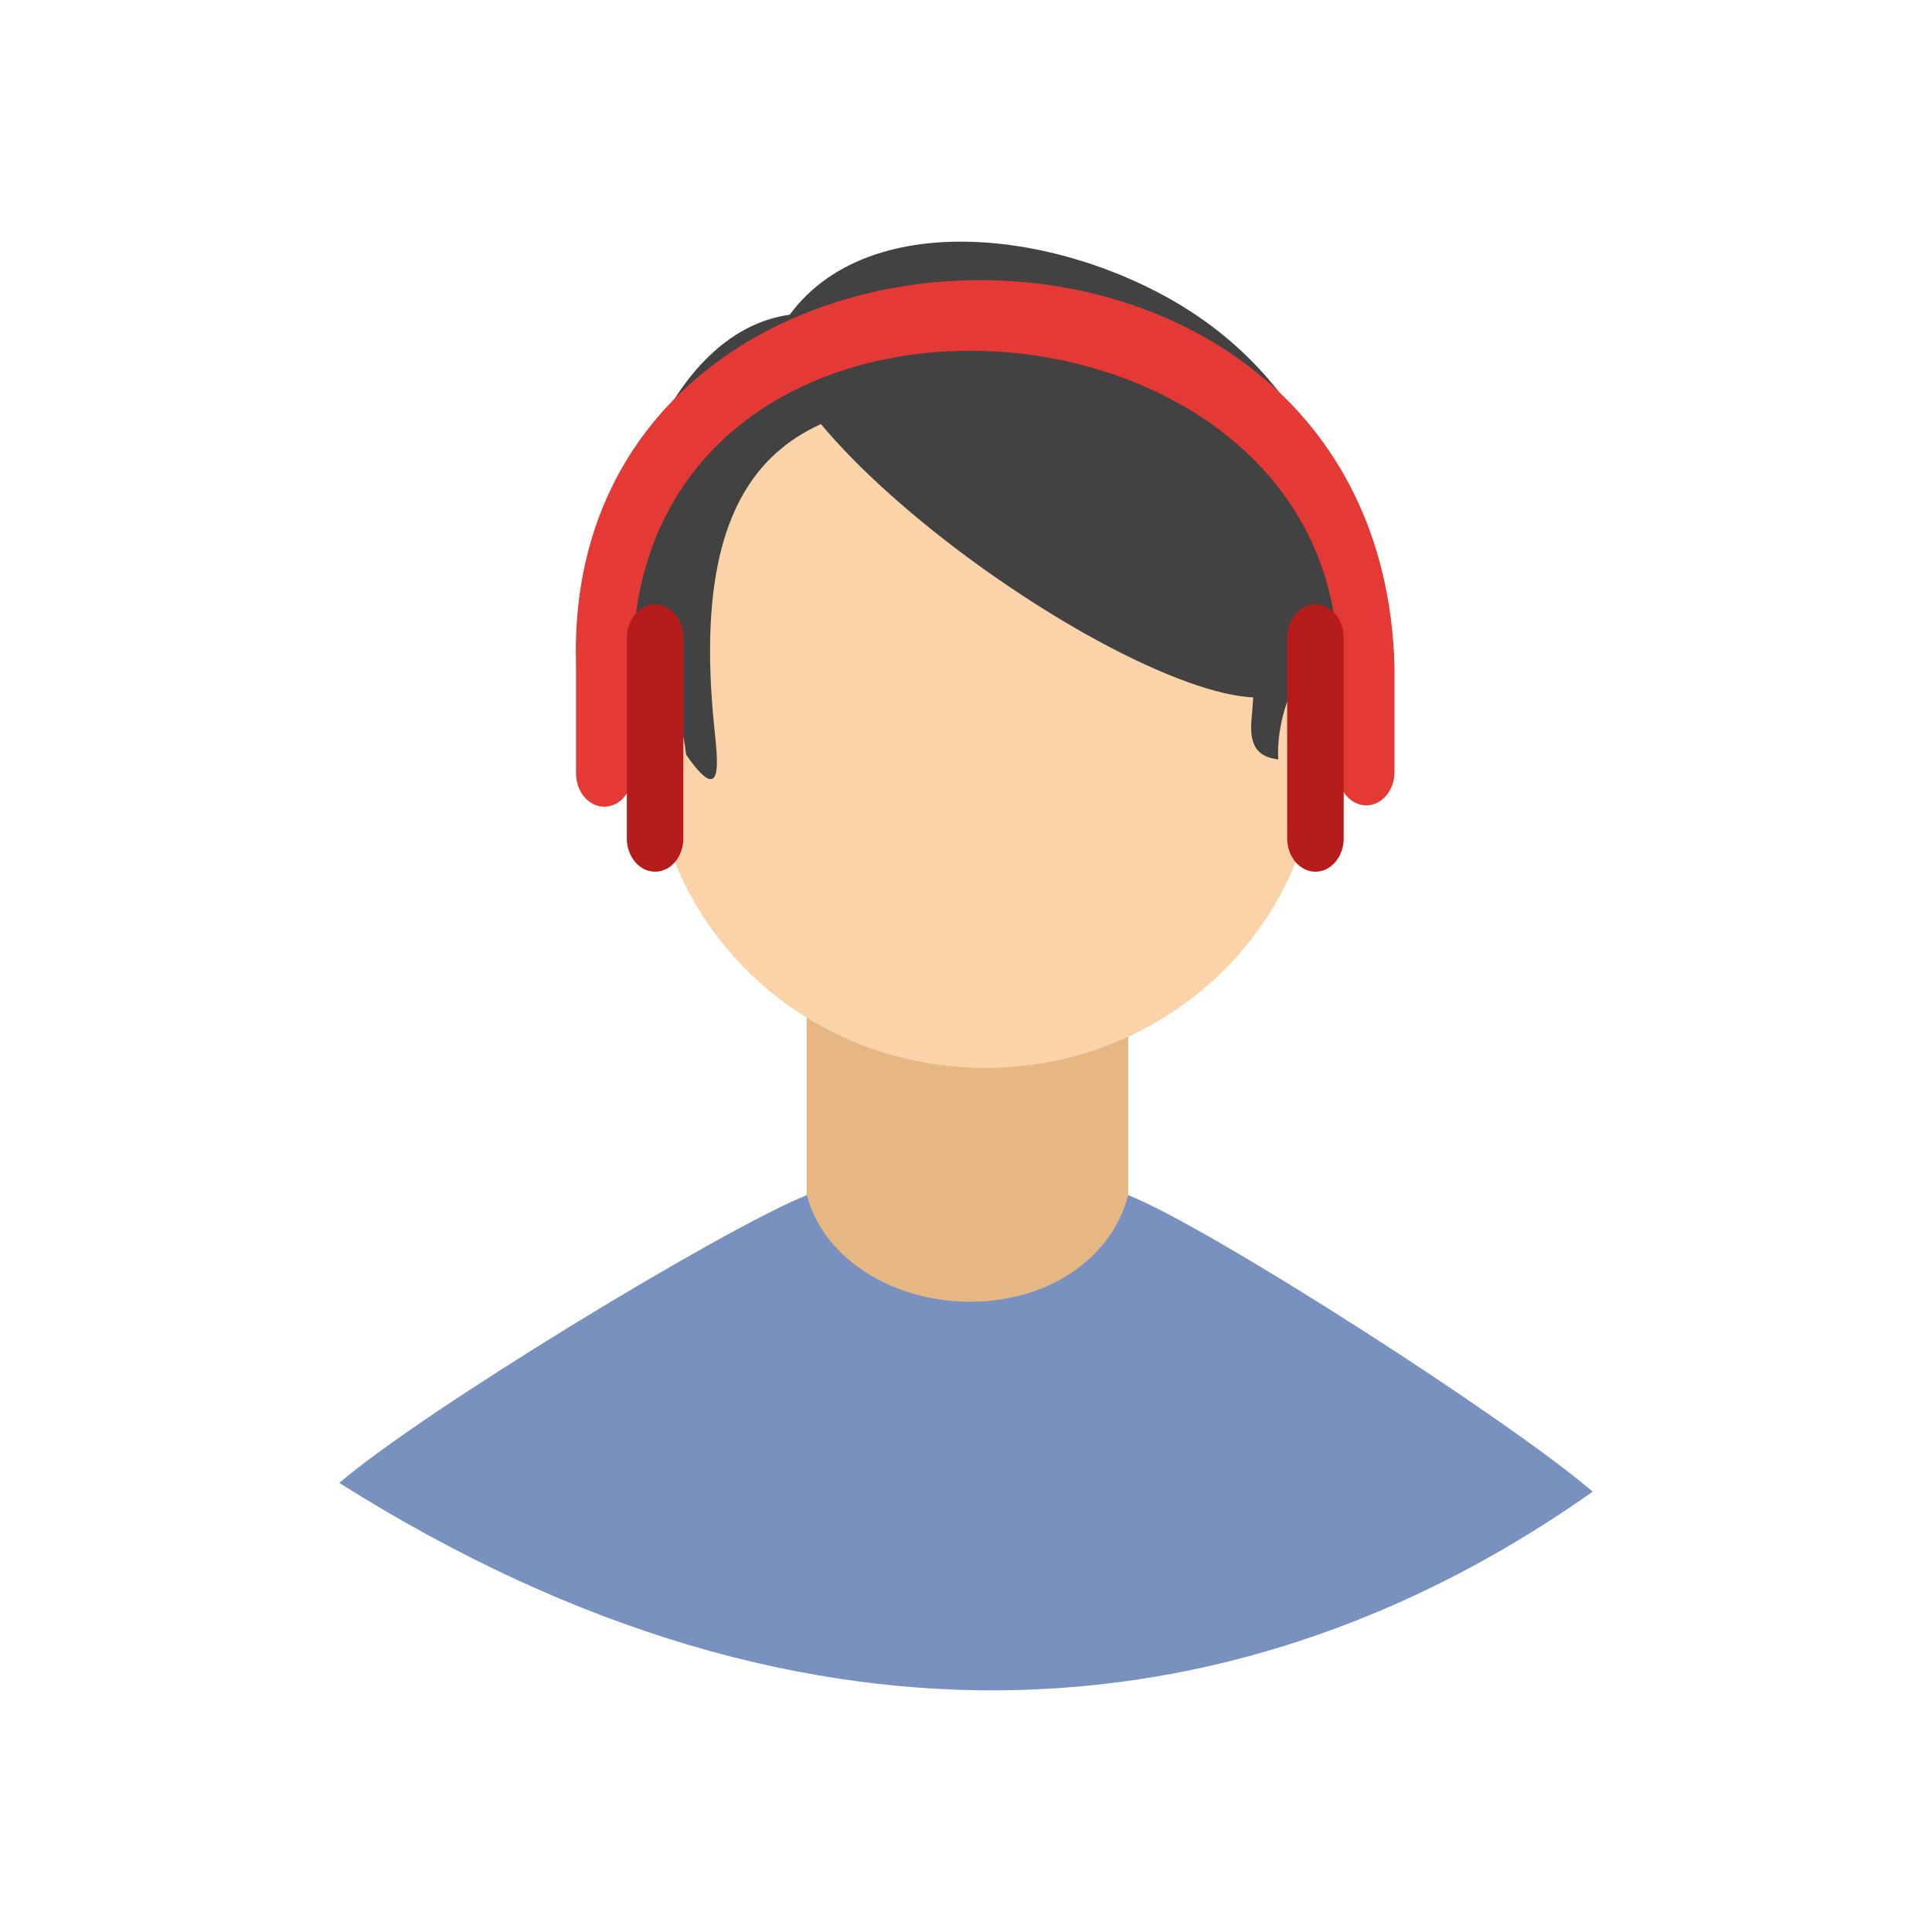
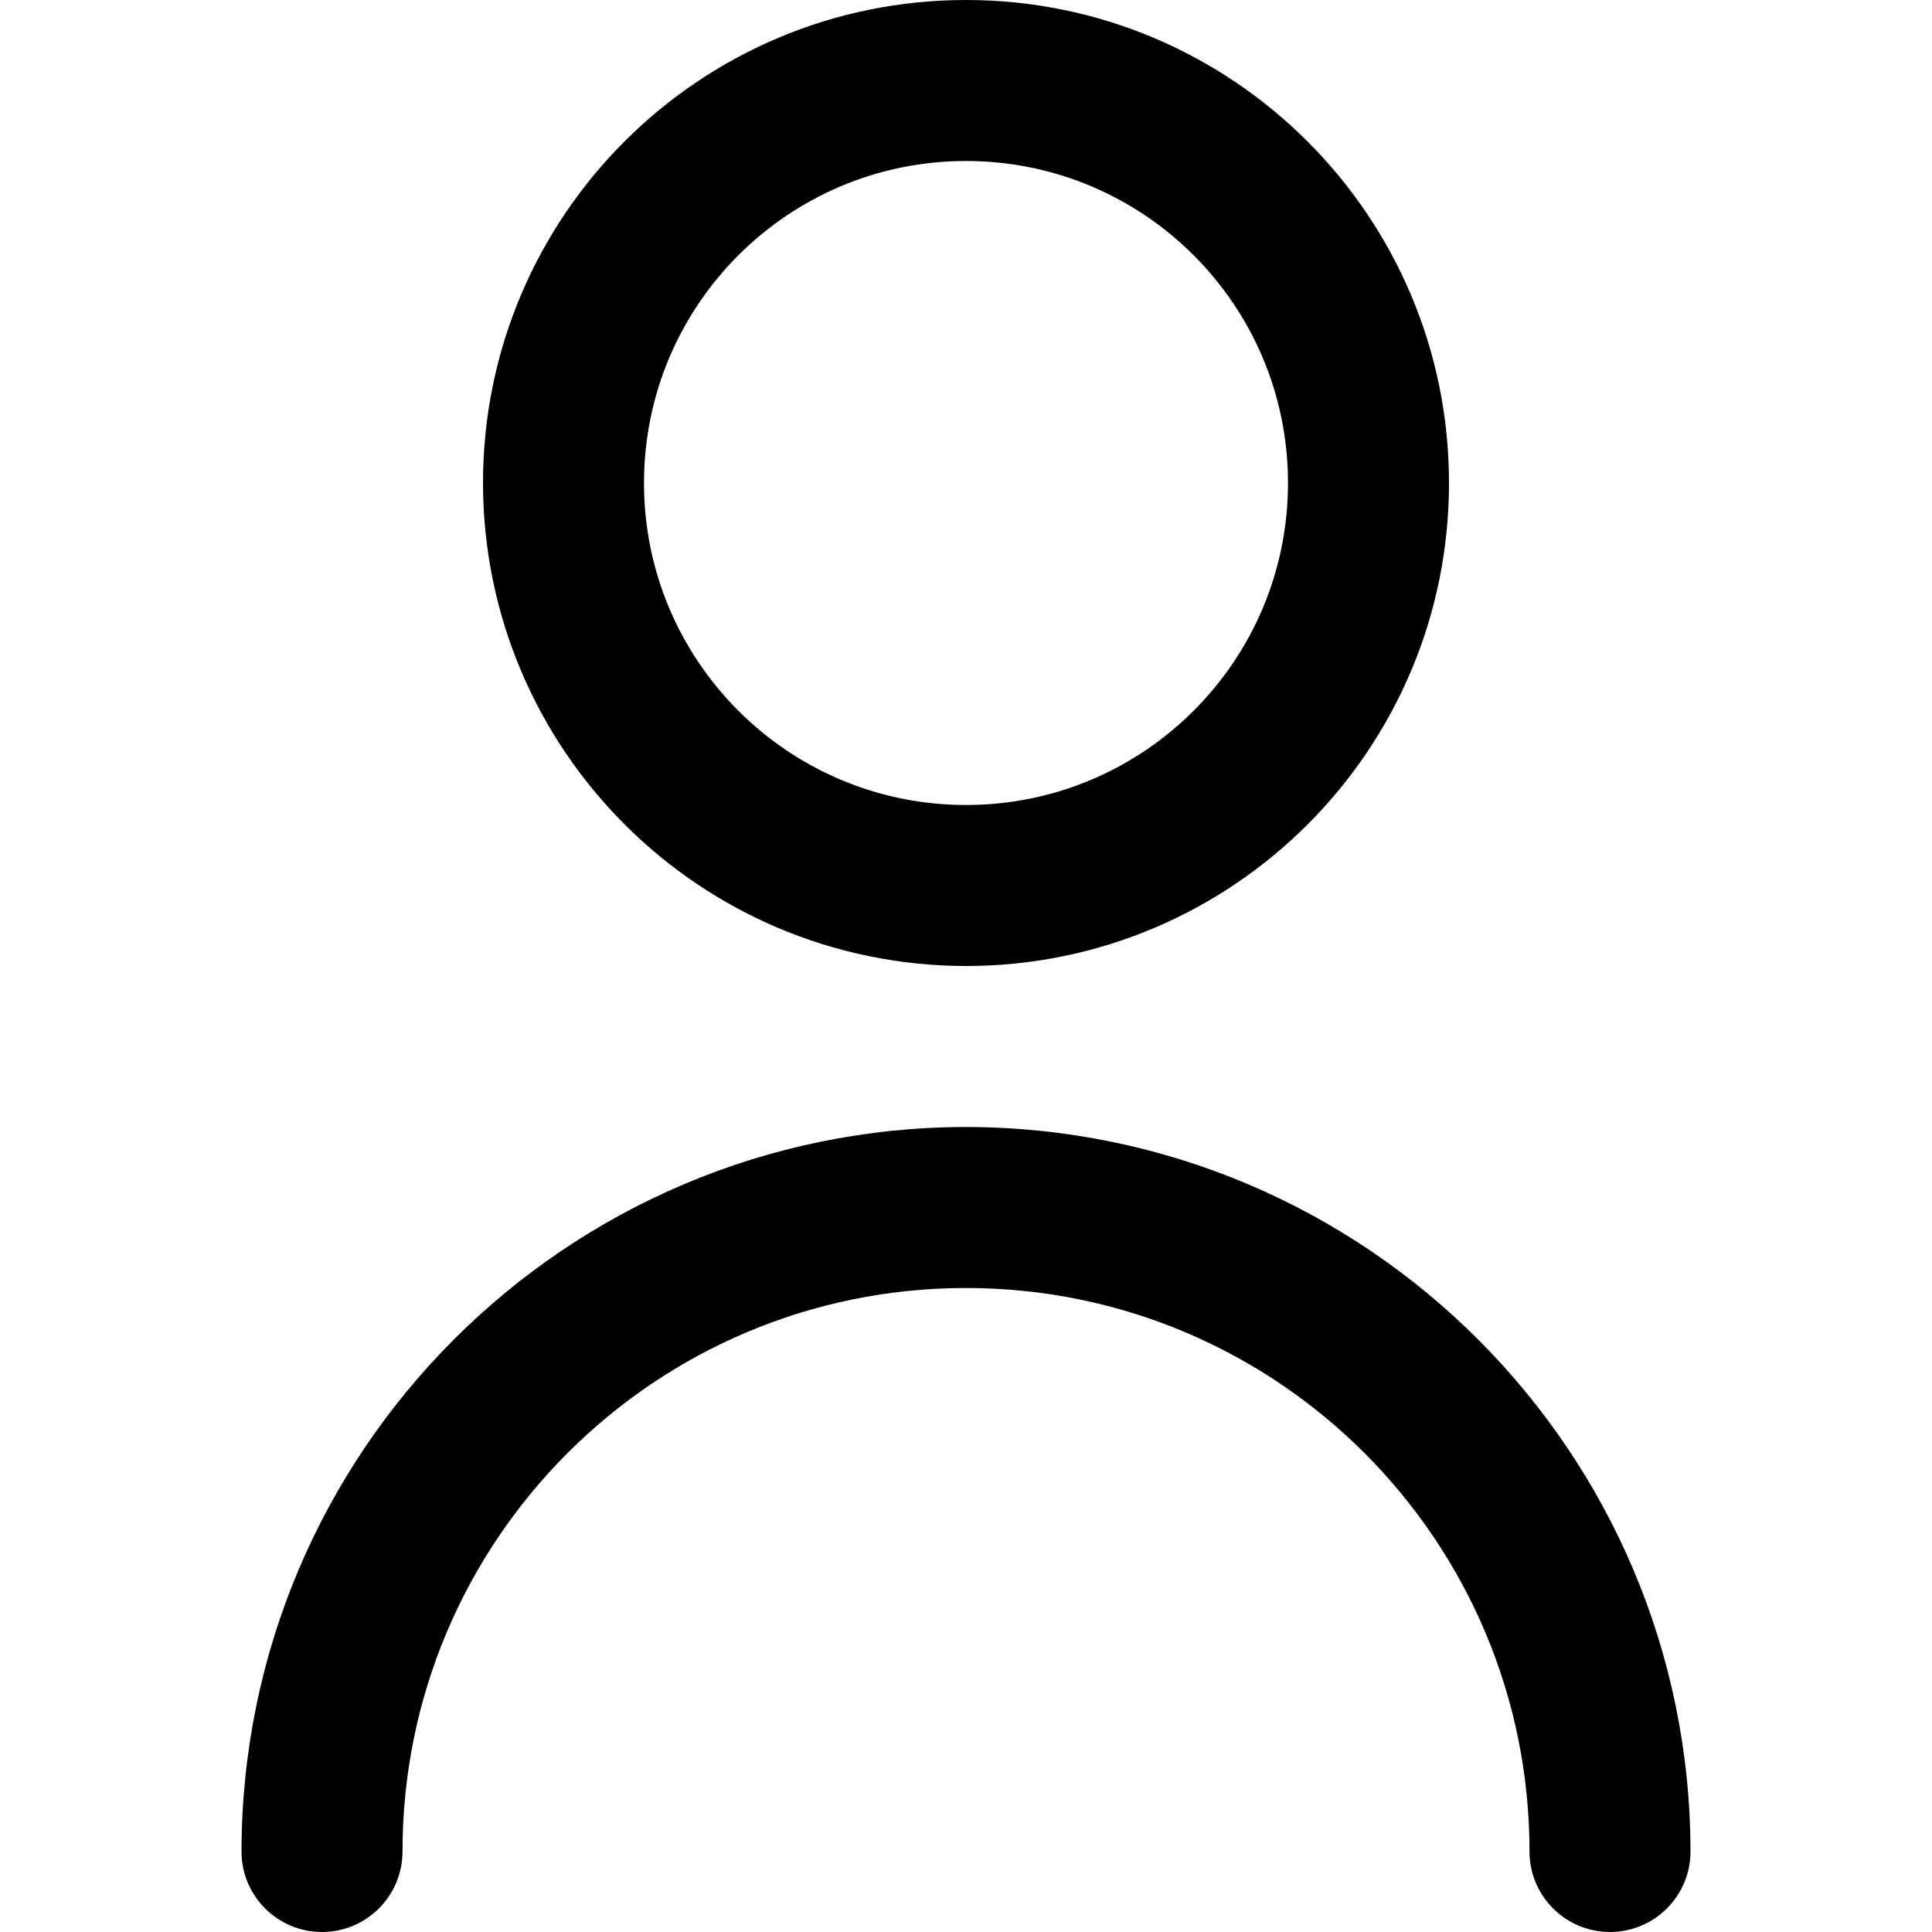
- <svg xmlns="http://www.w3.org/2000/svg" xml:space="preserve" width="130px" height="130px" style="shape-rendering:geometricPrecision; text-rendering:geometricPrecision; image-rendering:optimizeQuality; fill-rule:evenodd; clip-rule:evenodd" viewBox="0 0 2048 2048">
-   <defs>
-     <style type="text/css">
-    
-     .fil0 {fill:none}
-     .fil2 {fill:#424242}
-     .fil4 {fill:#7991BF}
-     .fil1 {fill:#E6B683}
-     .fil3 {fill:#FAD3A8}
-     .fil6 {fill:#B71C1C;fill-rule:nonzero}
-     .fil5 {fill:#E53935;fill-rule:nonzero}
-    
-   </style>
-   </defs>
-   <g id="Layer_x0020_1">
-     <g id="_392011432">
-       <rect id="_392016232" class="fil0" width="2048" height="2048" />
-       <rect id="_392015488" class="fil0" x="255.999" y="255.999" width="1536" height="1536" />
-     </g>
-     <g id="_392015848">
-       <polygon id="_392014576" class="fil1" points="855.059,1444.71 1195.93,1444.71 1195.93,897.709 855.059,897.709 " />
-       <path id="_392015608" class="fil2" d="M1285.45 346.473c89.73,67.86 147.286,172.764 147.286,290.499 0,204.61 -173.843,370.47 -388.302,370.47 -214.458,0 -388.301,-165.86 -388.301,-370.47 0,-131.882 67.247,-287.452 180.984,-303.373 90.956,-123.196 319.355,-84.664 448.333,12.874z" />
-       <path id="_392018608" class="fil3" d="M1057.43 421.426c171.306,0 290.675,118.925 269.211,341.551 -6.113,63.378 55.523,29.917 55.523,52.808 0,14.996 14.192,3.735 12.268,18.207 -22.374,168.165 -170.544,298.087 -350.006,298.087 -179.406,0 -327.548,-129.848 -349.979,-297.945 -1.937,-14.525 31.774,-20.66 31.774,-35.702 41.608,60.52 34.508,7.48 30.91,-27.789 -32.746,-320.211 120.736,-349.217 300.299,-349.217z" />
-       <path id="_392018056" class="fil2" d="M1199.44 398.935c150.726,99.273 179.889,266.545 171.089,317.831 -8.8,51.278 -138.119,12.37 -288.846,-86.902 -150.728,-99.28 -265.777,-221.334 -256.983,-272.62 8.8,-51.278 224.02,-57.594 374.74,41.691z" />
-       <path id="_392017192" class="fil3" d="M645.527 673.254c19.519,-8.37 50.367,24.674 68.907,73.791 18.546,49.122 17.771,95.721 -1.748,104.08 -19.512,8.365 -50.36,-24.681 -68.9,-73.796 -18.546,-49.116 -17.771,-95.722 1.741,-104.074z" />
-       <path id="_392017384" class="fil3" d="M1438.63 673.254c-25.328,-8.37 -59.007,24.674 -75.225,73.791 -16.213,49.122 -8.828,95.721 16.505,104.08 25.32,8.365 59.01,-24.681 75.217,-73.796 16.22,-49.116 8.833,-95.722 -16.498,-104.074z" />
-       <path id="_392015824" class="fil4" d="M1688.3 1581.22c-89.047,-76.579 -405.142,-279.742 -492.372,-314.385 -16.162,64.485 -81.872,113.08 -167.436,113.08 -85.579,0 -156.914,-48.595 -173.078,-113.08 -87.222,34.643 -406.675,228.548 -495.724,305.129 506.613,319.527 970.139,262.74 1328.61,9.256z" />
-       <g>
-         <path id="_392011888" class="fil5" d="M610.624 819.741c0,19.552 13.414,35.405 29.959,35.405 16.545,0 29.959,-15.853 29.959,-35.405l0 -114.85c-0.187,-468.956 747.549,-418.497 747.76,0l0 113.418c0,19.553 13.414,35.405 29.959,35.405 16.545,0 29.959,-15.852 29.959,-35.405l0 -113.418c-16.723,-555.098 -883.697,-532.591 -867.595,0l0 114.85z" />
-         <g>
-           <path id="_392013472" class="fil6" d="M1424.38 676.223c0,-19.553 -13.414,-35.405 -29.959,-35.405 -16.545,0 -29.957,15.852 -29.957,35.405l0 212.42c0,19.552 13.413,35.405 29.957,35.405 16.545,0 29.959,-15.853 29.959,-35.405l0 -212.42z" />
-           <path id="_392012920" class="fil6" d="M724.387 676.223c0,-19.553 -13.414,-35.405 -29.959,-35.405 -16.545,0 -29.959,15.852 -29.959,35.405l0 212.42c0,19.552 13.414,35.405 29.959,35.405 16.545,0 29.959,-15.853 29.959,-35.405l0 -212.42z" />
-         </g>
-       </g>
-     </g>
-   </g>
+ <svg xmlns="http://www.w3.org/2000/svg" id="Outline" viewBox="0 0 24 24" width="512" height="512">
+   <path d="M12,12A6,6,0,1,0,6,6,6.006,6.006,0,0,0,12,12ZM12,2A4,4,0,1,1,8,6,4,4,0,0,1,12,2Z" />
+   <path d="M12,14a9.01,9.01,0,0,0-9,9,1,1,0,0,0,2,0,7,7,0,0,1,14,0,1,1,0,0,0,2,0A9.01,9.01,0,0,0,12,14Z" />
</svg>
